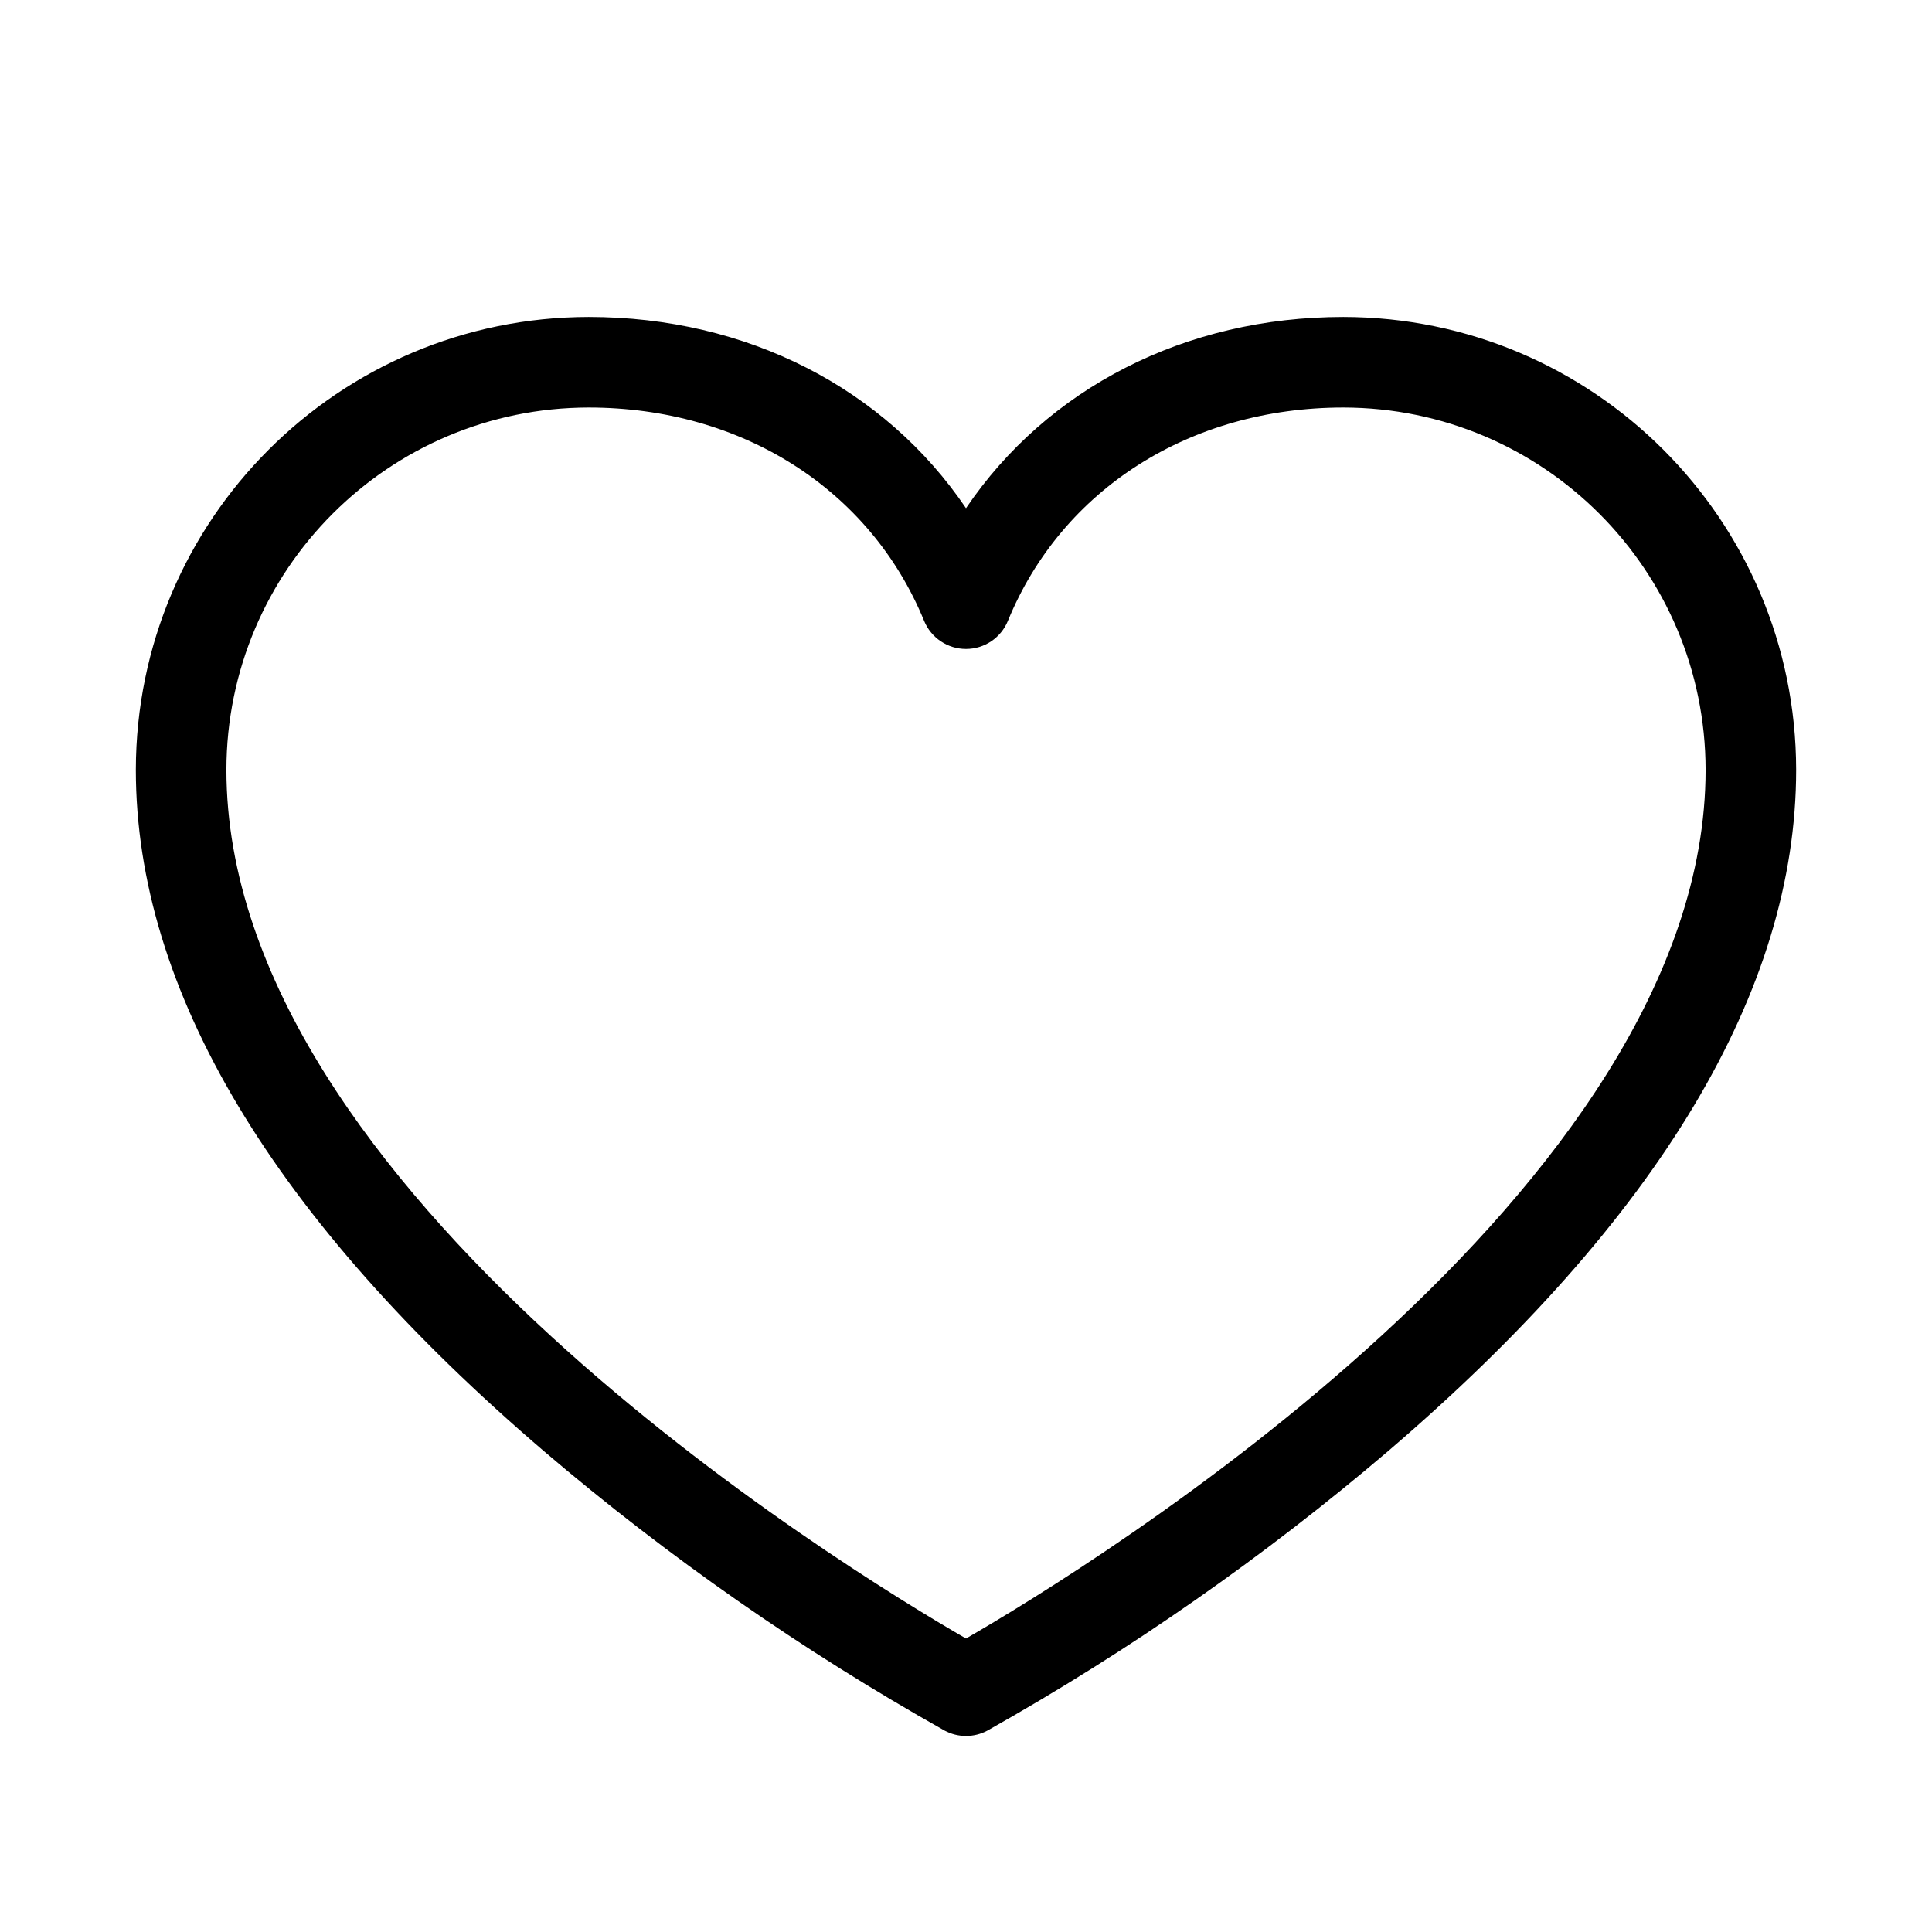
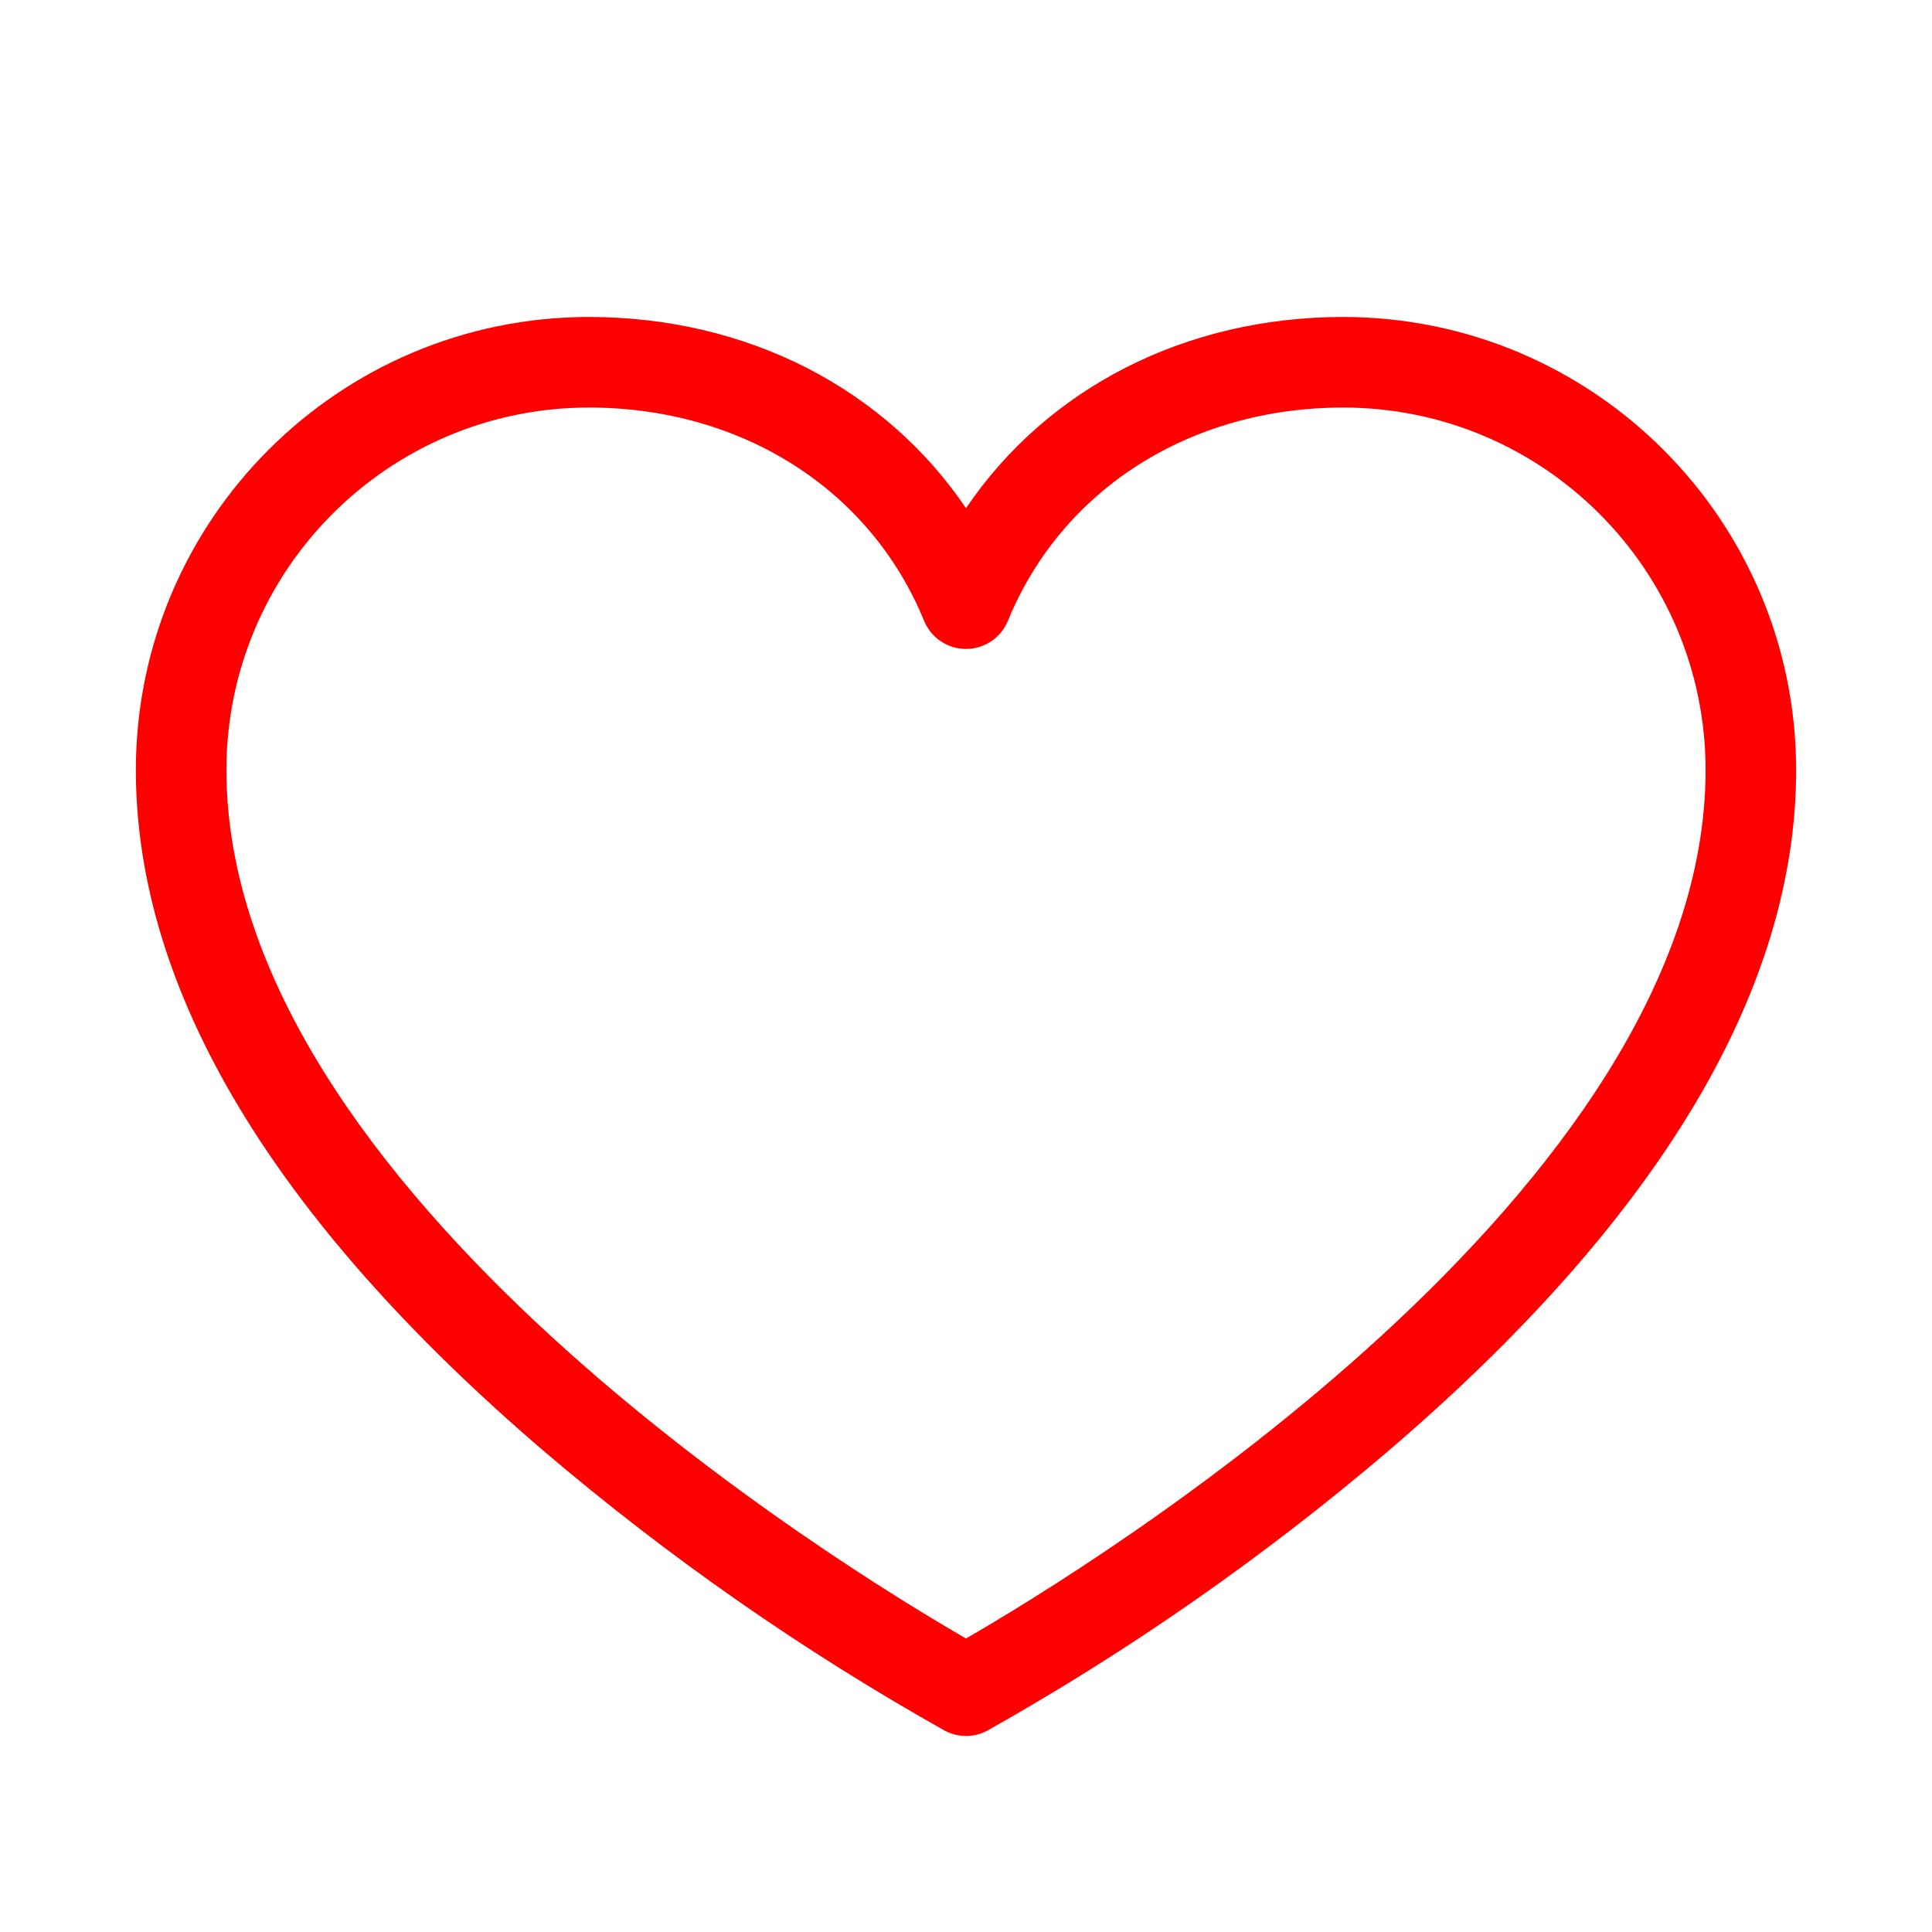
- <svg xmlns="http://www.w3.org/2000/svg" width="2em" height="2em" viewBox="0 0 256 256">
-   <path fill="black" d="M178 42c-21 0-39.26 9.47-50 25.34C117.26 51.47 99 42 78 42a60.07 60.07 0 0 0-60 60c0 29.2 18.2 59.59 54.1 90.31a334.7 334.7 0 0 0 53.06 37a6 6 0 0 0 5.68 0a334.7 334.7 0 0 0 53.06-37C219.8 161.59 238 131.2 238 102a60.07 60.07 0 0 0-60-60m-50 175.11c-16.41-9.47-98-59.39-98-115.11a48.05 48.05 0 0 1 48-48c20.28 0 37.31 10.83 44.45 28.27a6 6 0 0 0 11.1 0C140.69 64.83 157.72 54 178 54a48.05 48.05 0 0 1 48 48c0 55.72-81.59 105.64-98 115.11" />
+ <svg xmlns="http://www.w3.org/2000/svg" width="1.5em" height="1.5em" viewBox="0 0 256 256">
+   <path fill="red" d="M178 42c-21 0-39.26 9.47-50 25.34C117.26 51.47 99 42 78 42a60.07 60.07 0 0 0-60 60c0 29.2 18.2 59.59 54.1 90.31a334.7 334.7 0 0 0 53.06 37a6 6 0 0 0 5.68 0a334.7 334.7 0 0 0 53.06-37C219.8 161.59 238 131.2 238 102a60.07 60.07 0 0 0-60-60m-50 175.11c-16.41-9.47-98-59.39-98-115.11a48.05 48.05 0 0 1 48-48c20.28 0 37.31 10.83 44.45 28.27a6 6 0 0 0 11.1 0C140.69 64.83 157.72 54 178 54a48.05 48.05 0 0 1 48 48c0 55.72-81.59 105.64-98 115.11" />
</svg>
